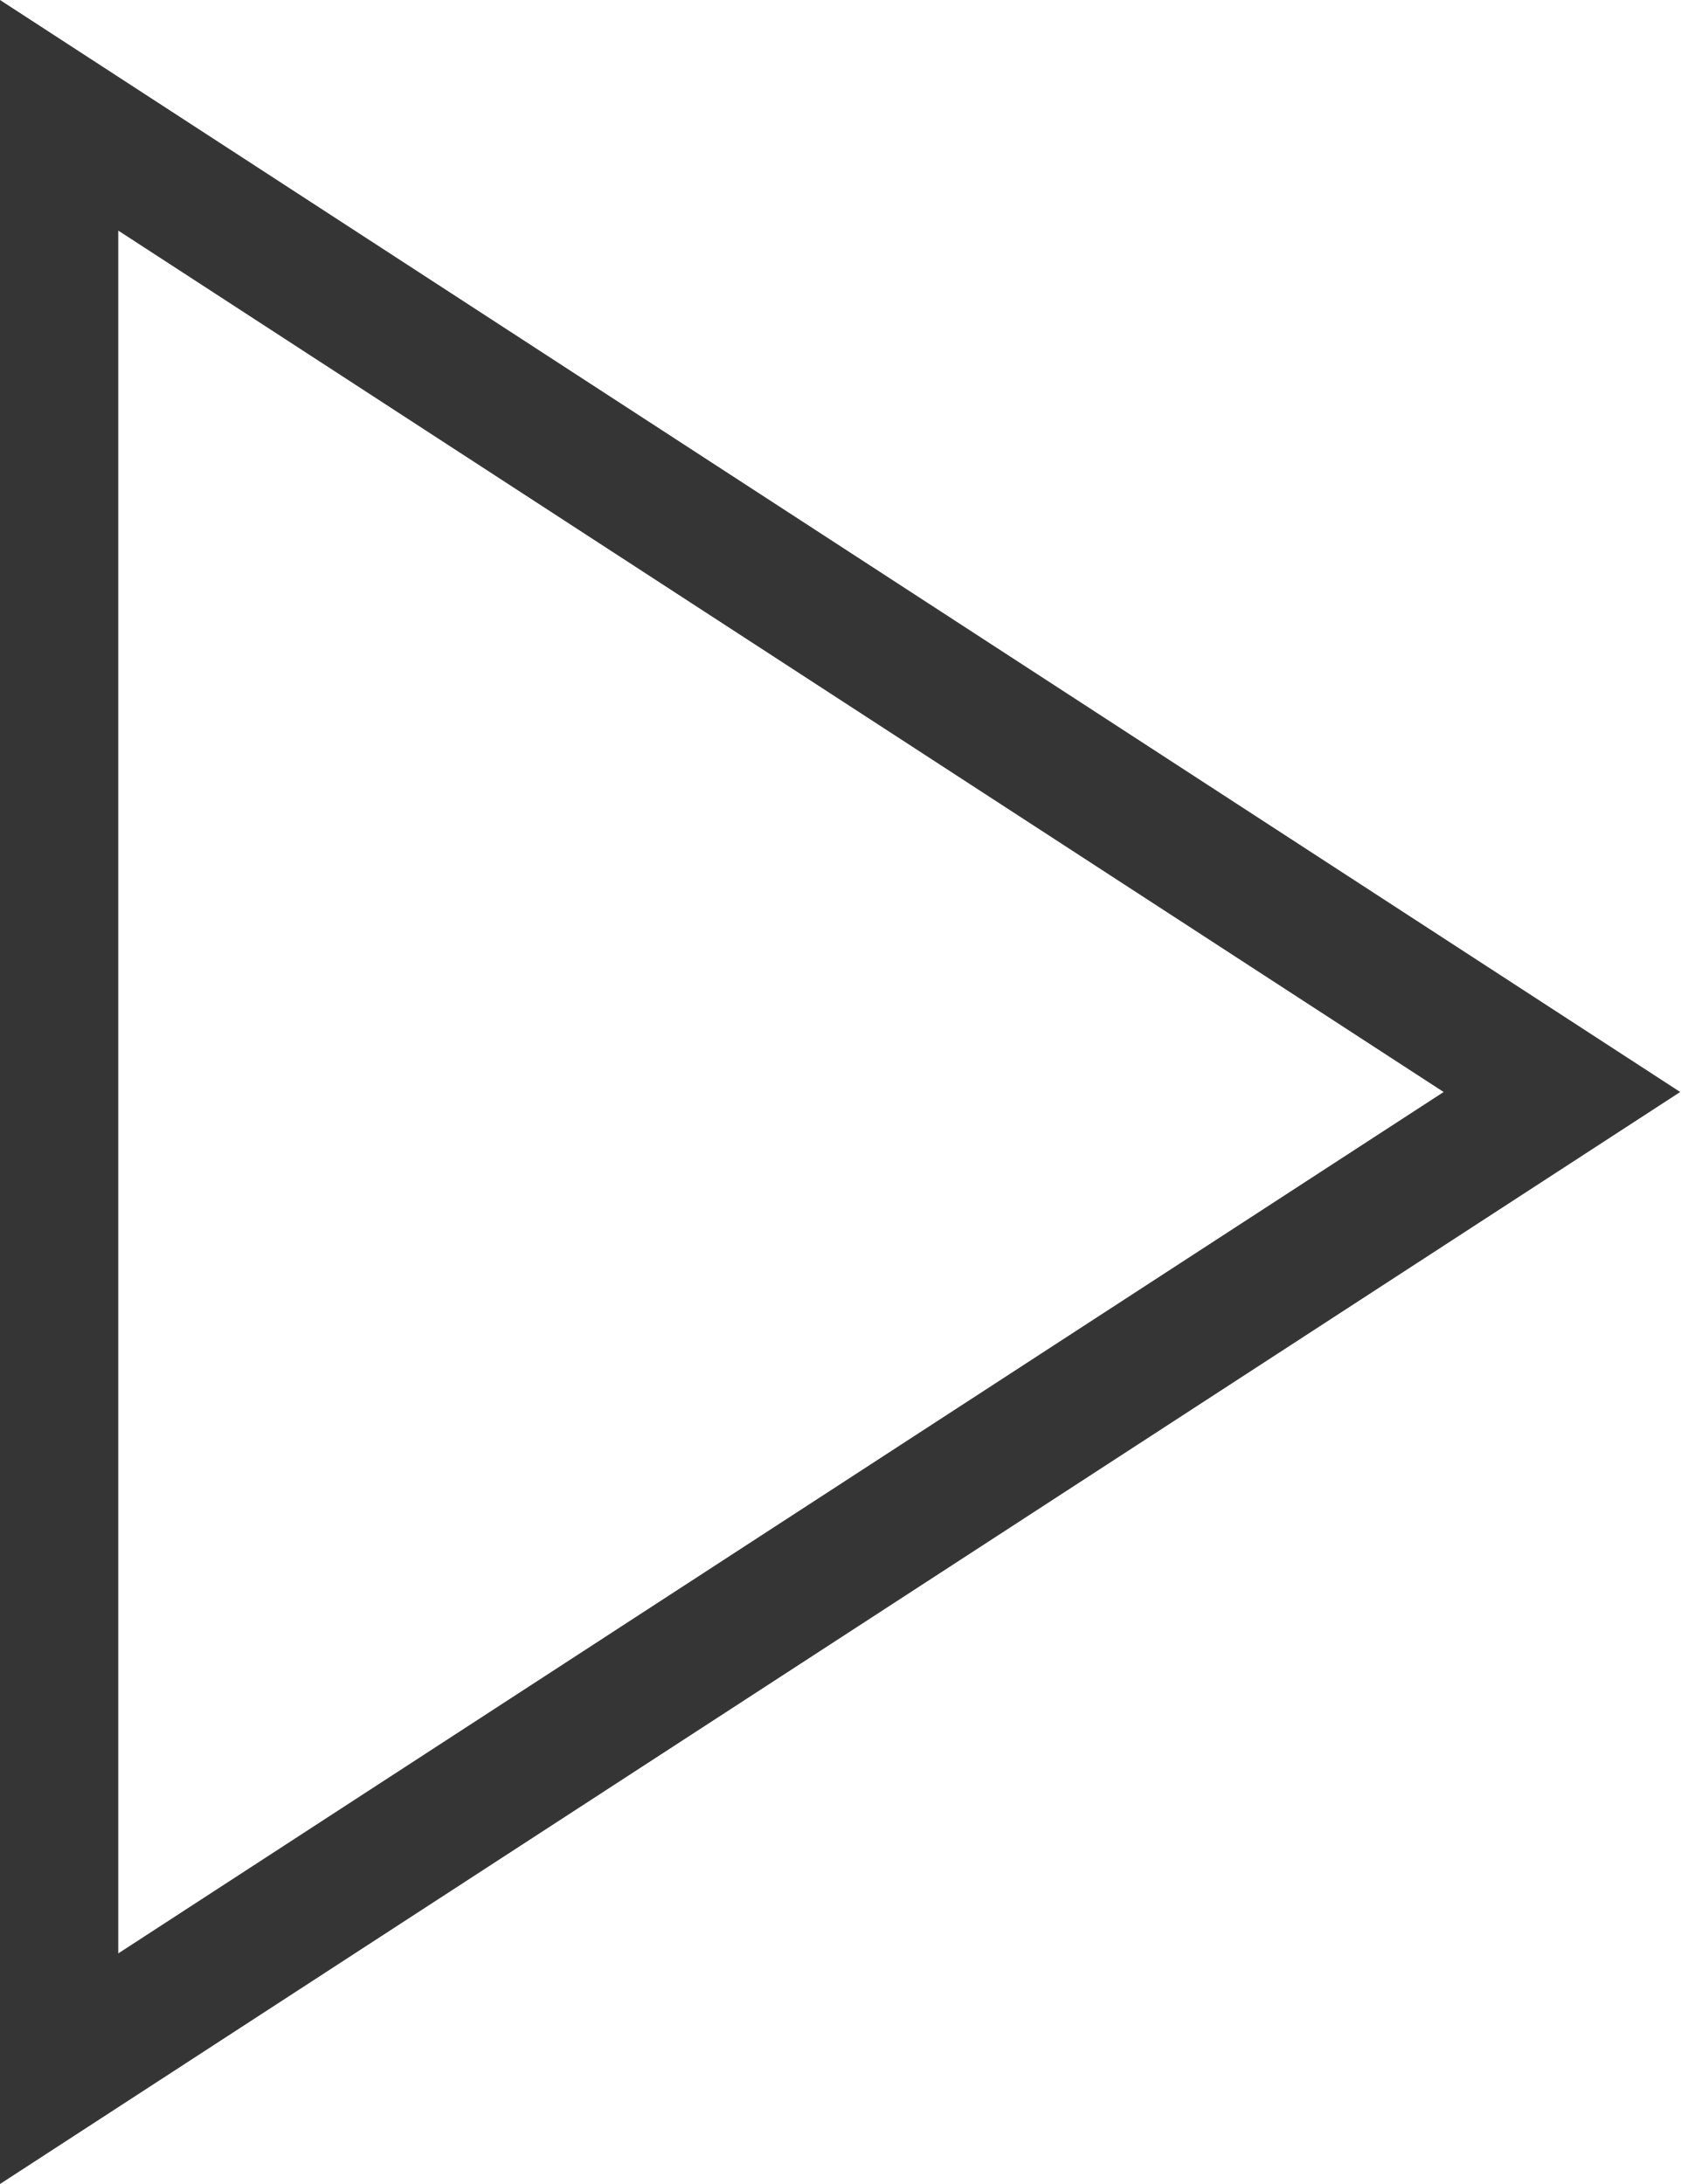
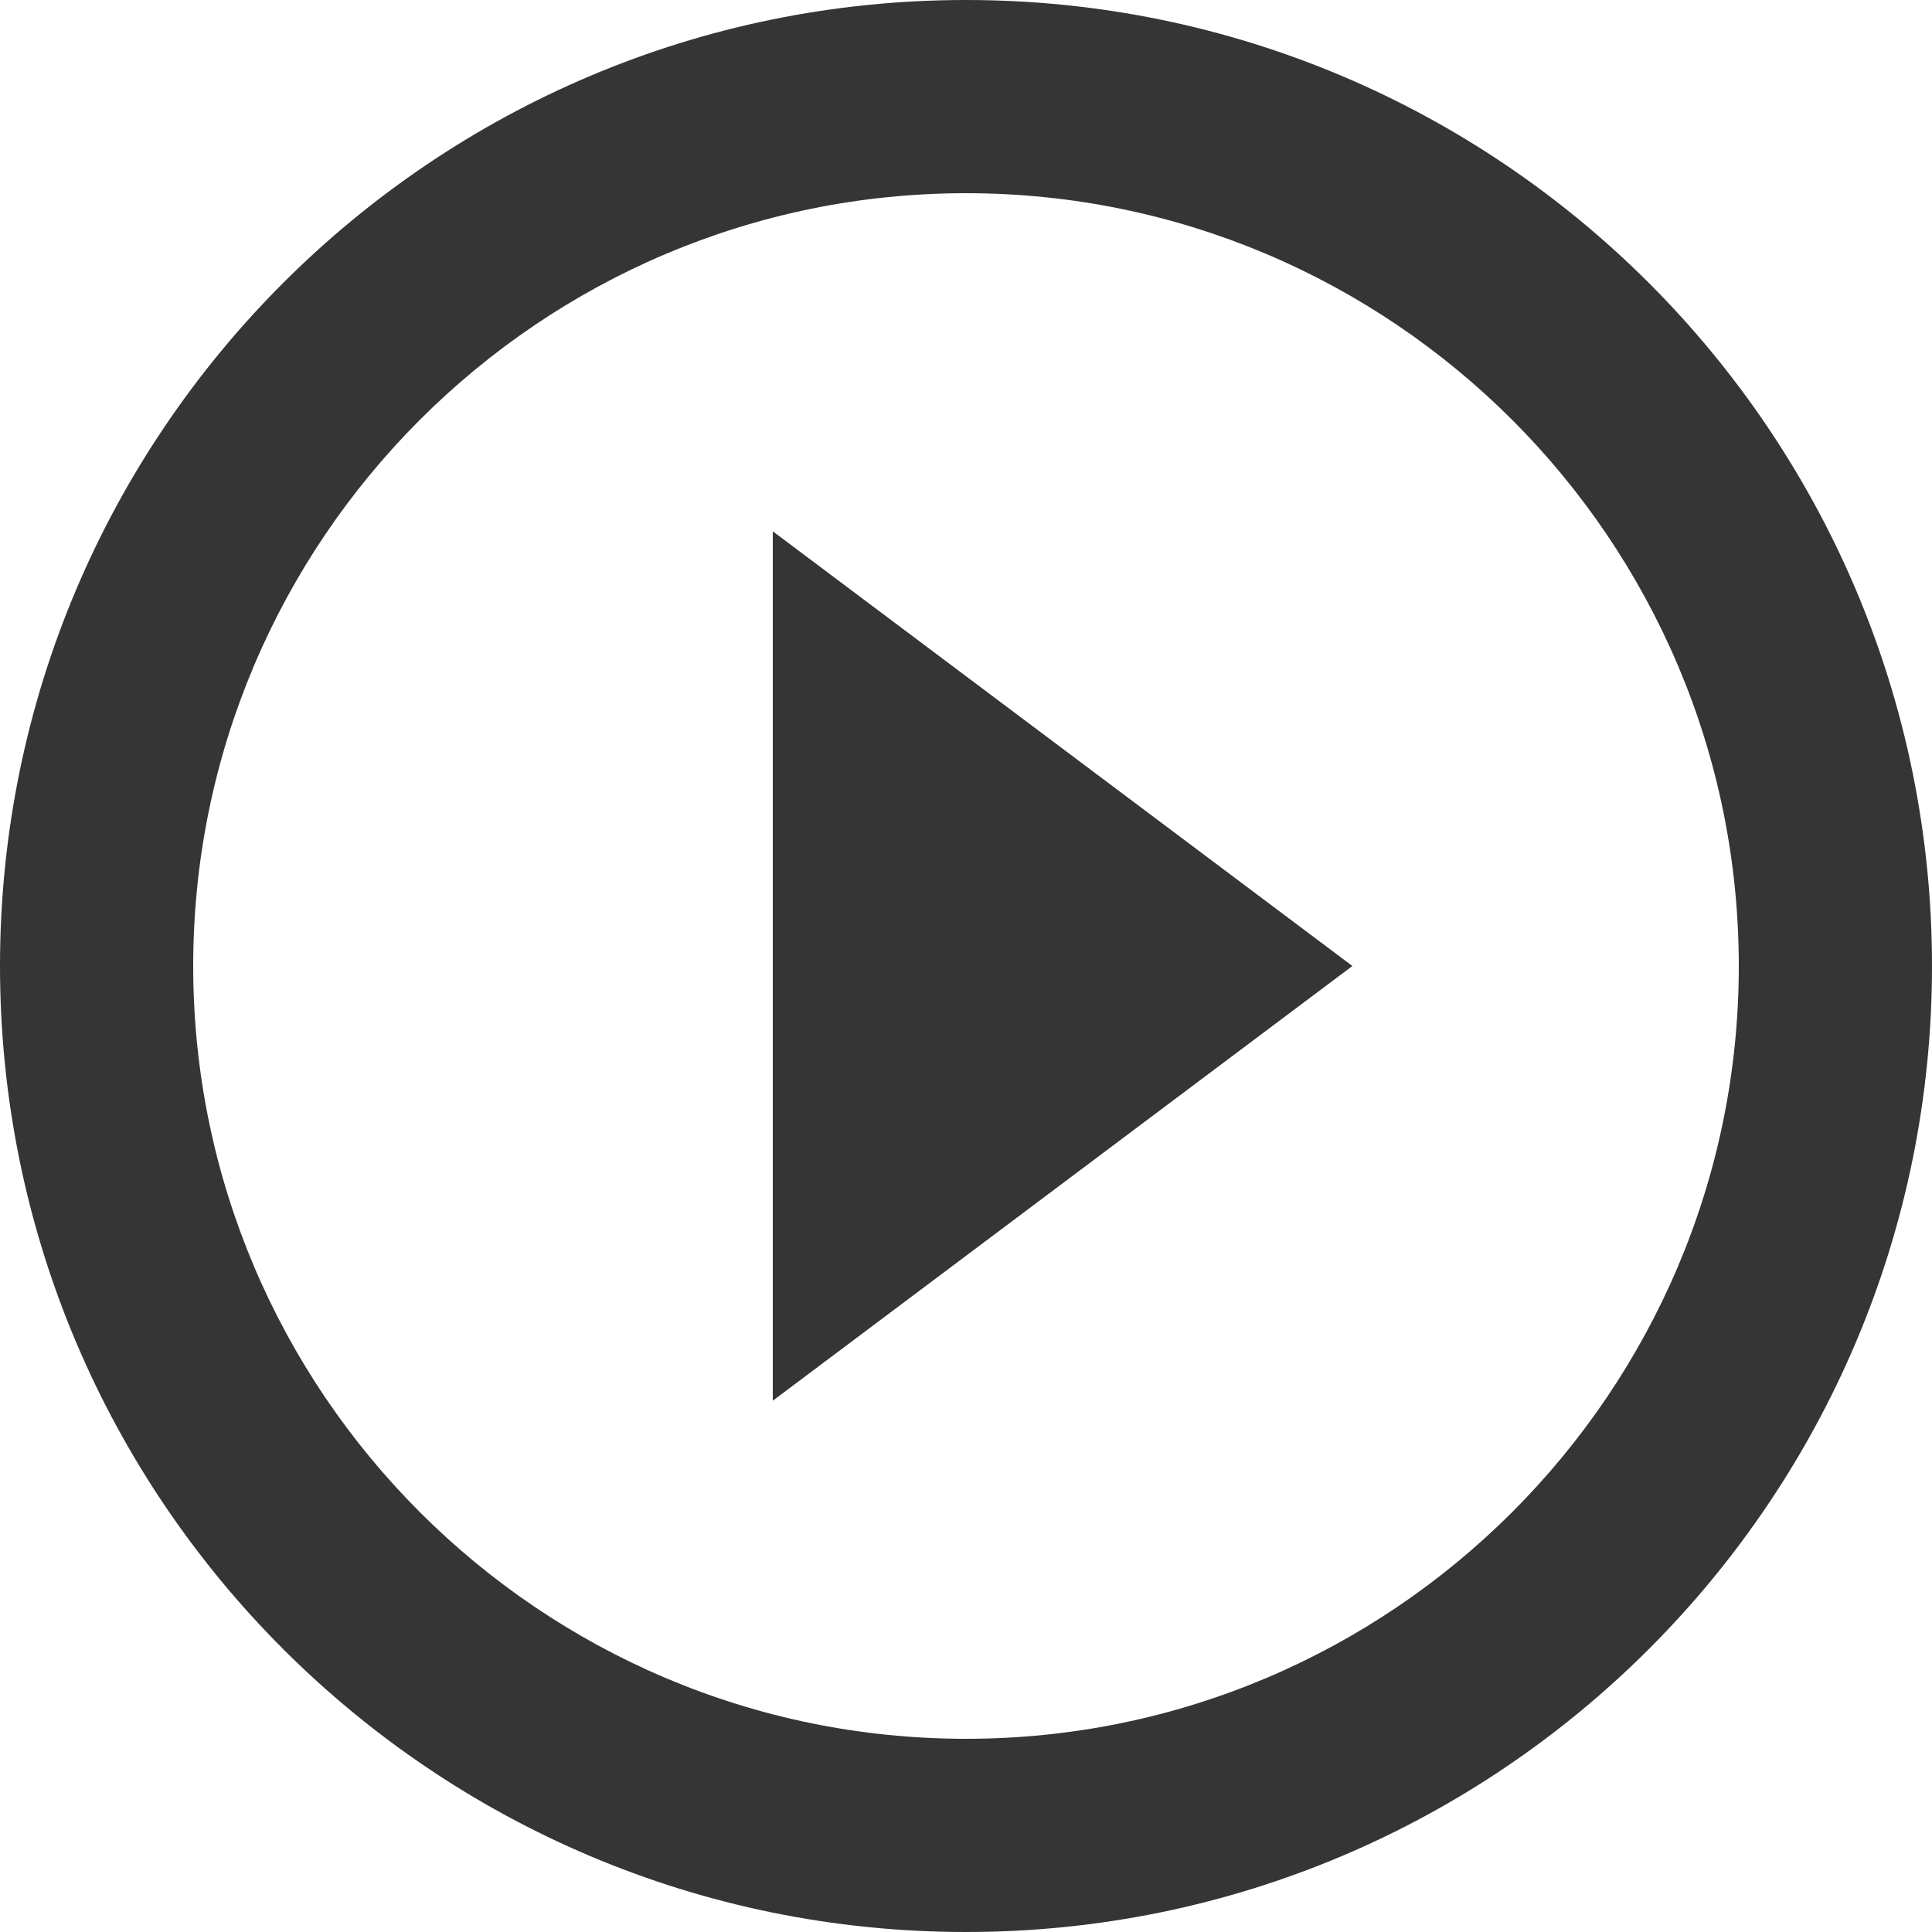
- <svg xmlns="http://www.w3.org/2000/svg" version="1.1" id="Layer_1" x="0px" y="0px" width="30px" height="39px" viewBox="0 0 30 39" enable-background="new 0 0 30 39" xml:space="preserve">
-   <path fill="#353535" d="M2.112,4.118l11.833,7.692l11.831,7.69l-11.831,7.69L2.112,34.882V19.5V4.118 M0,0v19.5V39l15-9.75l15-9.75  L15,9.75L0,0L0,0z" />
+ <svg xmlns="http://www.w3.org/2000/svg" version="1.1" id="Layer_1" x="0px" y="0px" width="30px" height="29.991px" viewBox="0 0 30 29.991" enable-background="new 0 0 30 29.991" xml:space="preserve">
+   <path fill="#353535" d="M12,21.75L21,15l-9-6.75V21.75z M15,0C6.72,0,0,6.72,0,15s6.72,15,15,15s15-6.72,15-15S23.28,0,15,0z M15,27  C8.385,27,3,21.615,3,15S8.385,3,15,3s12,5.385,12,12S21.615,27,15,27z" />
</svg>
